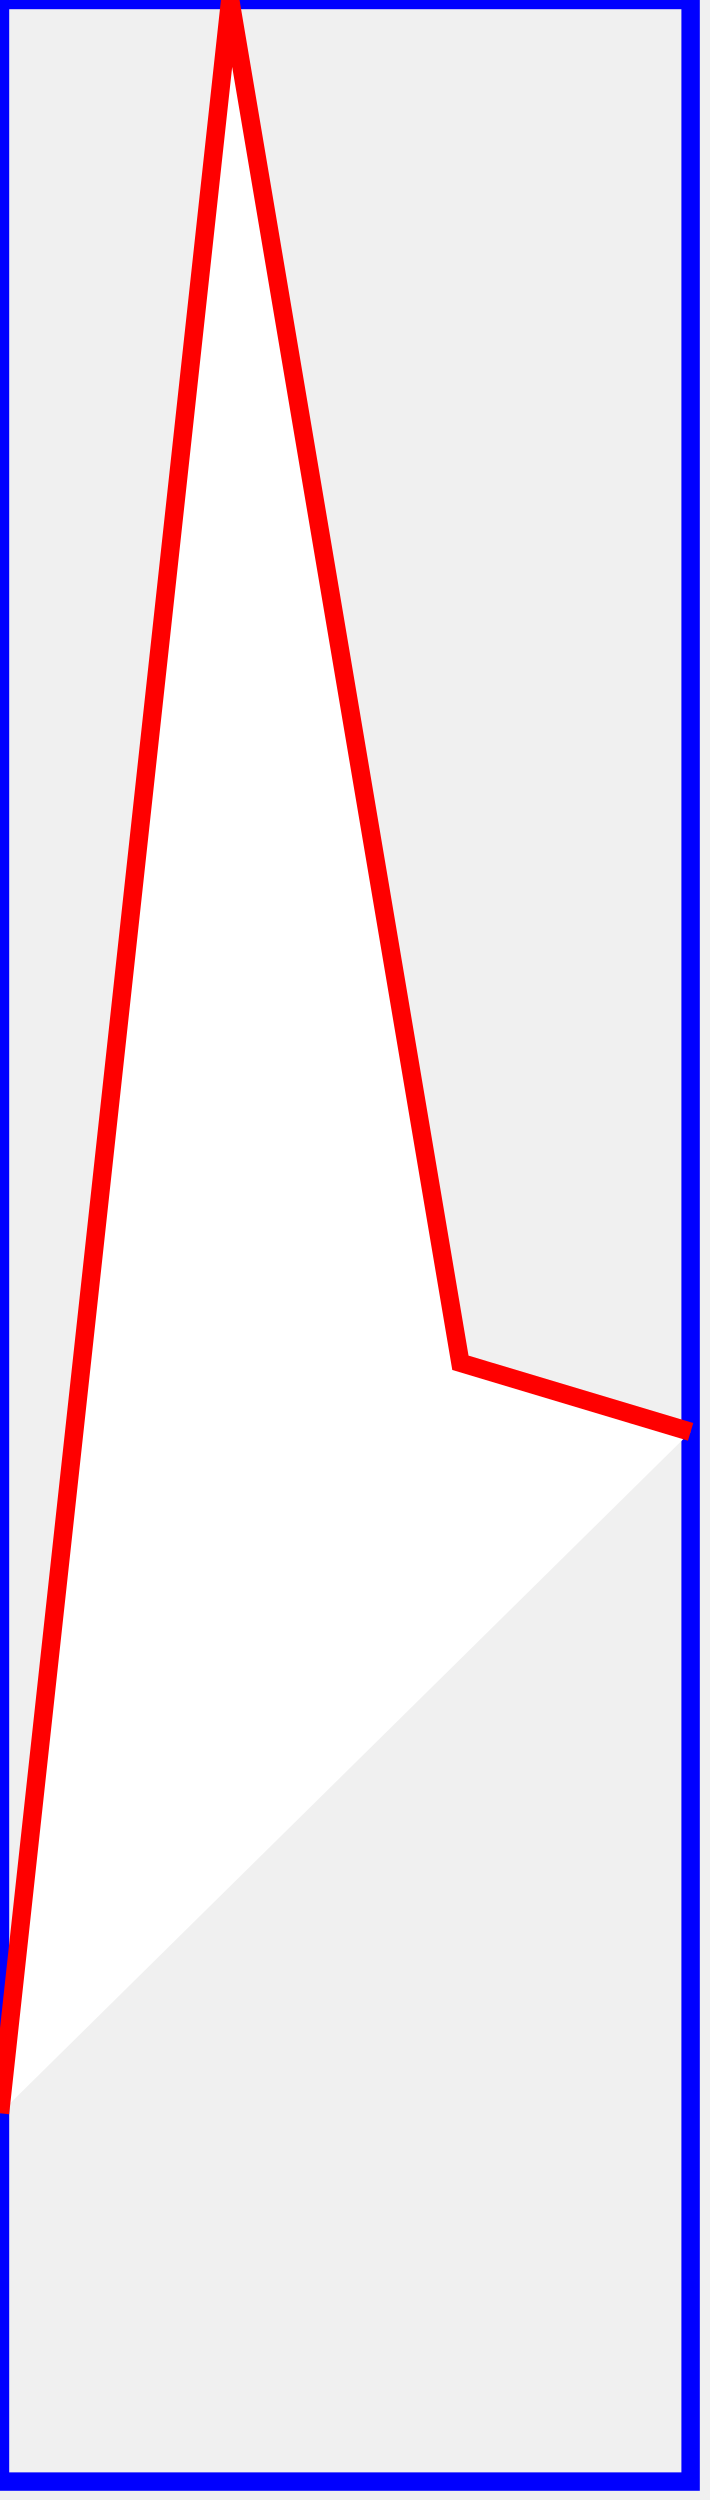
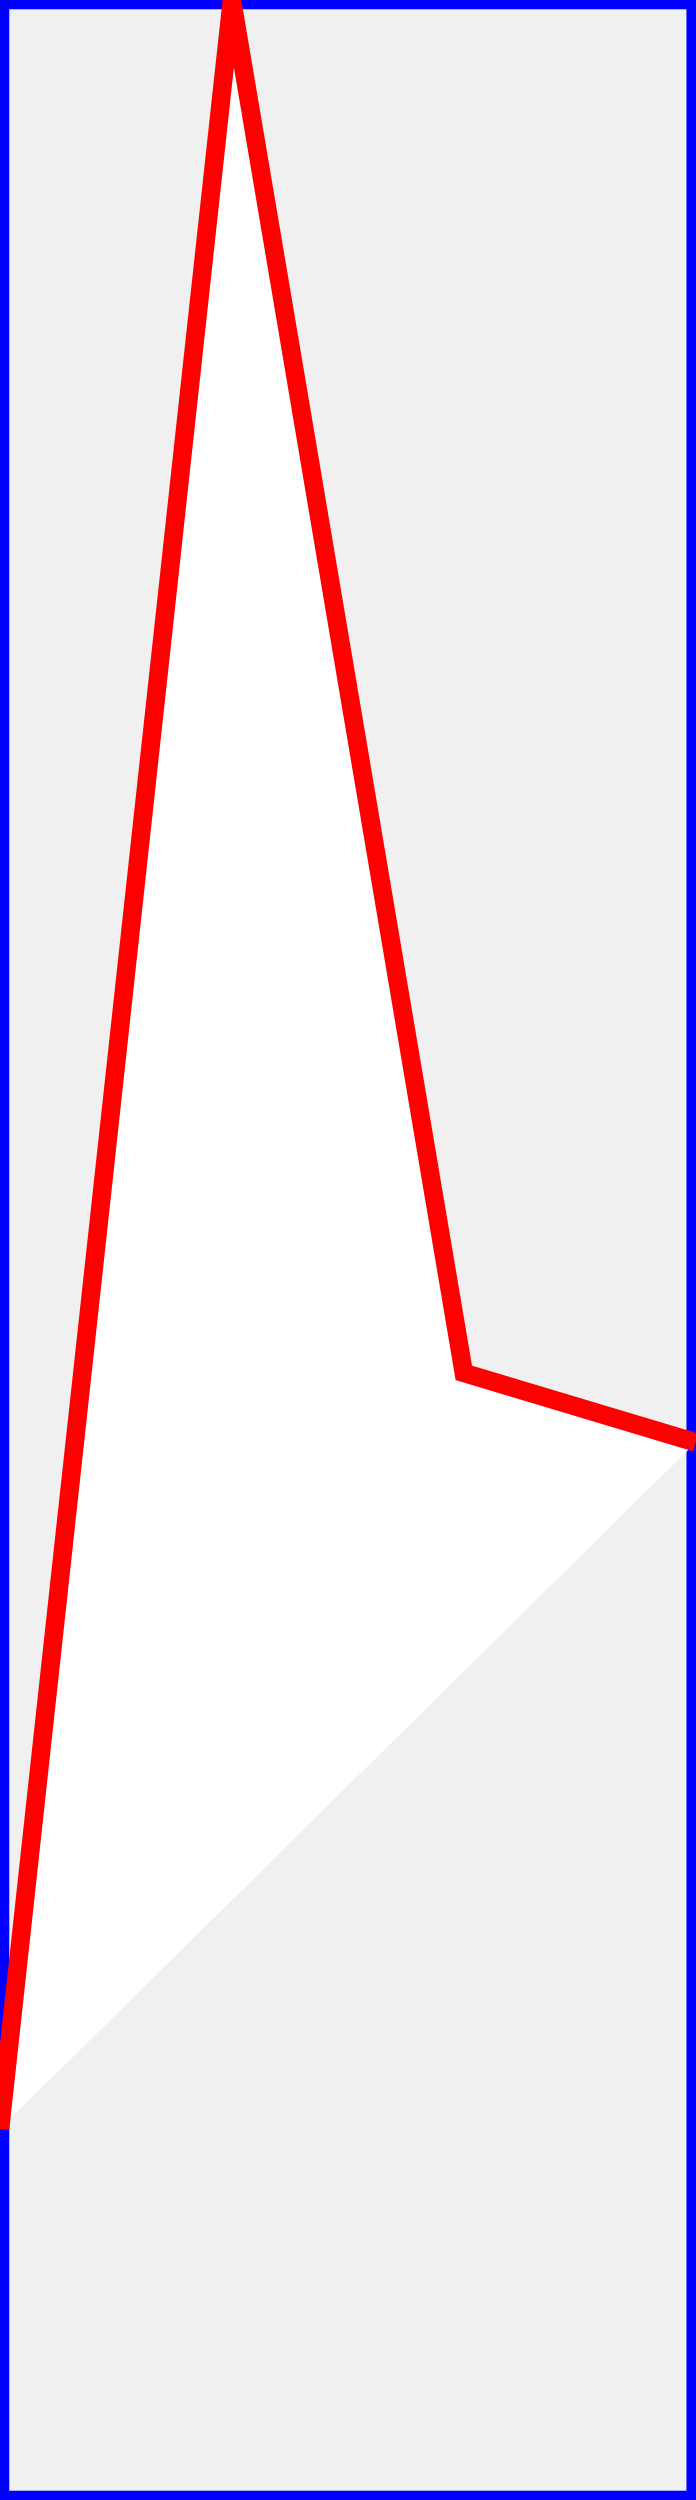
- <svg xmlns="http://www.w3.org/2000/svg" width="auto" height="auto" style="overflow:visible " version="1.1">
+ <svg xmlns="http://www.w3.org/2000/svg" width="150" height="539" style="overflow:visible " version="1.1">
  <rect x="0" y="0" width="150" height="539" stroke="blue" stroke-width="4" fill="none" />
  <polyline points="0,459 50,0 100,296 150,311 " style="fill:white;stroke:red;stroke-width:4" />
</svg>
